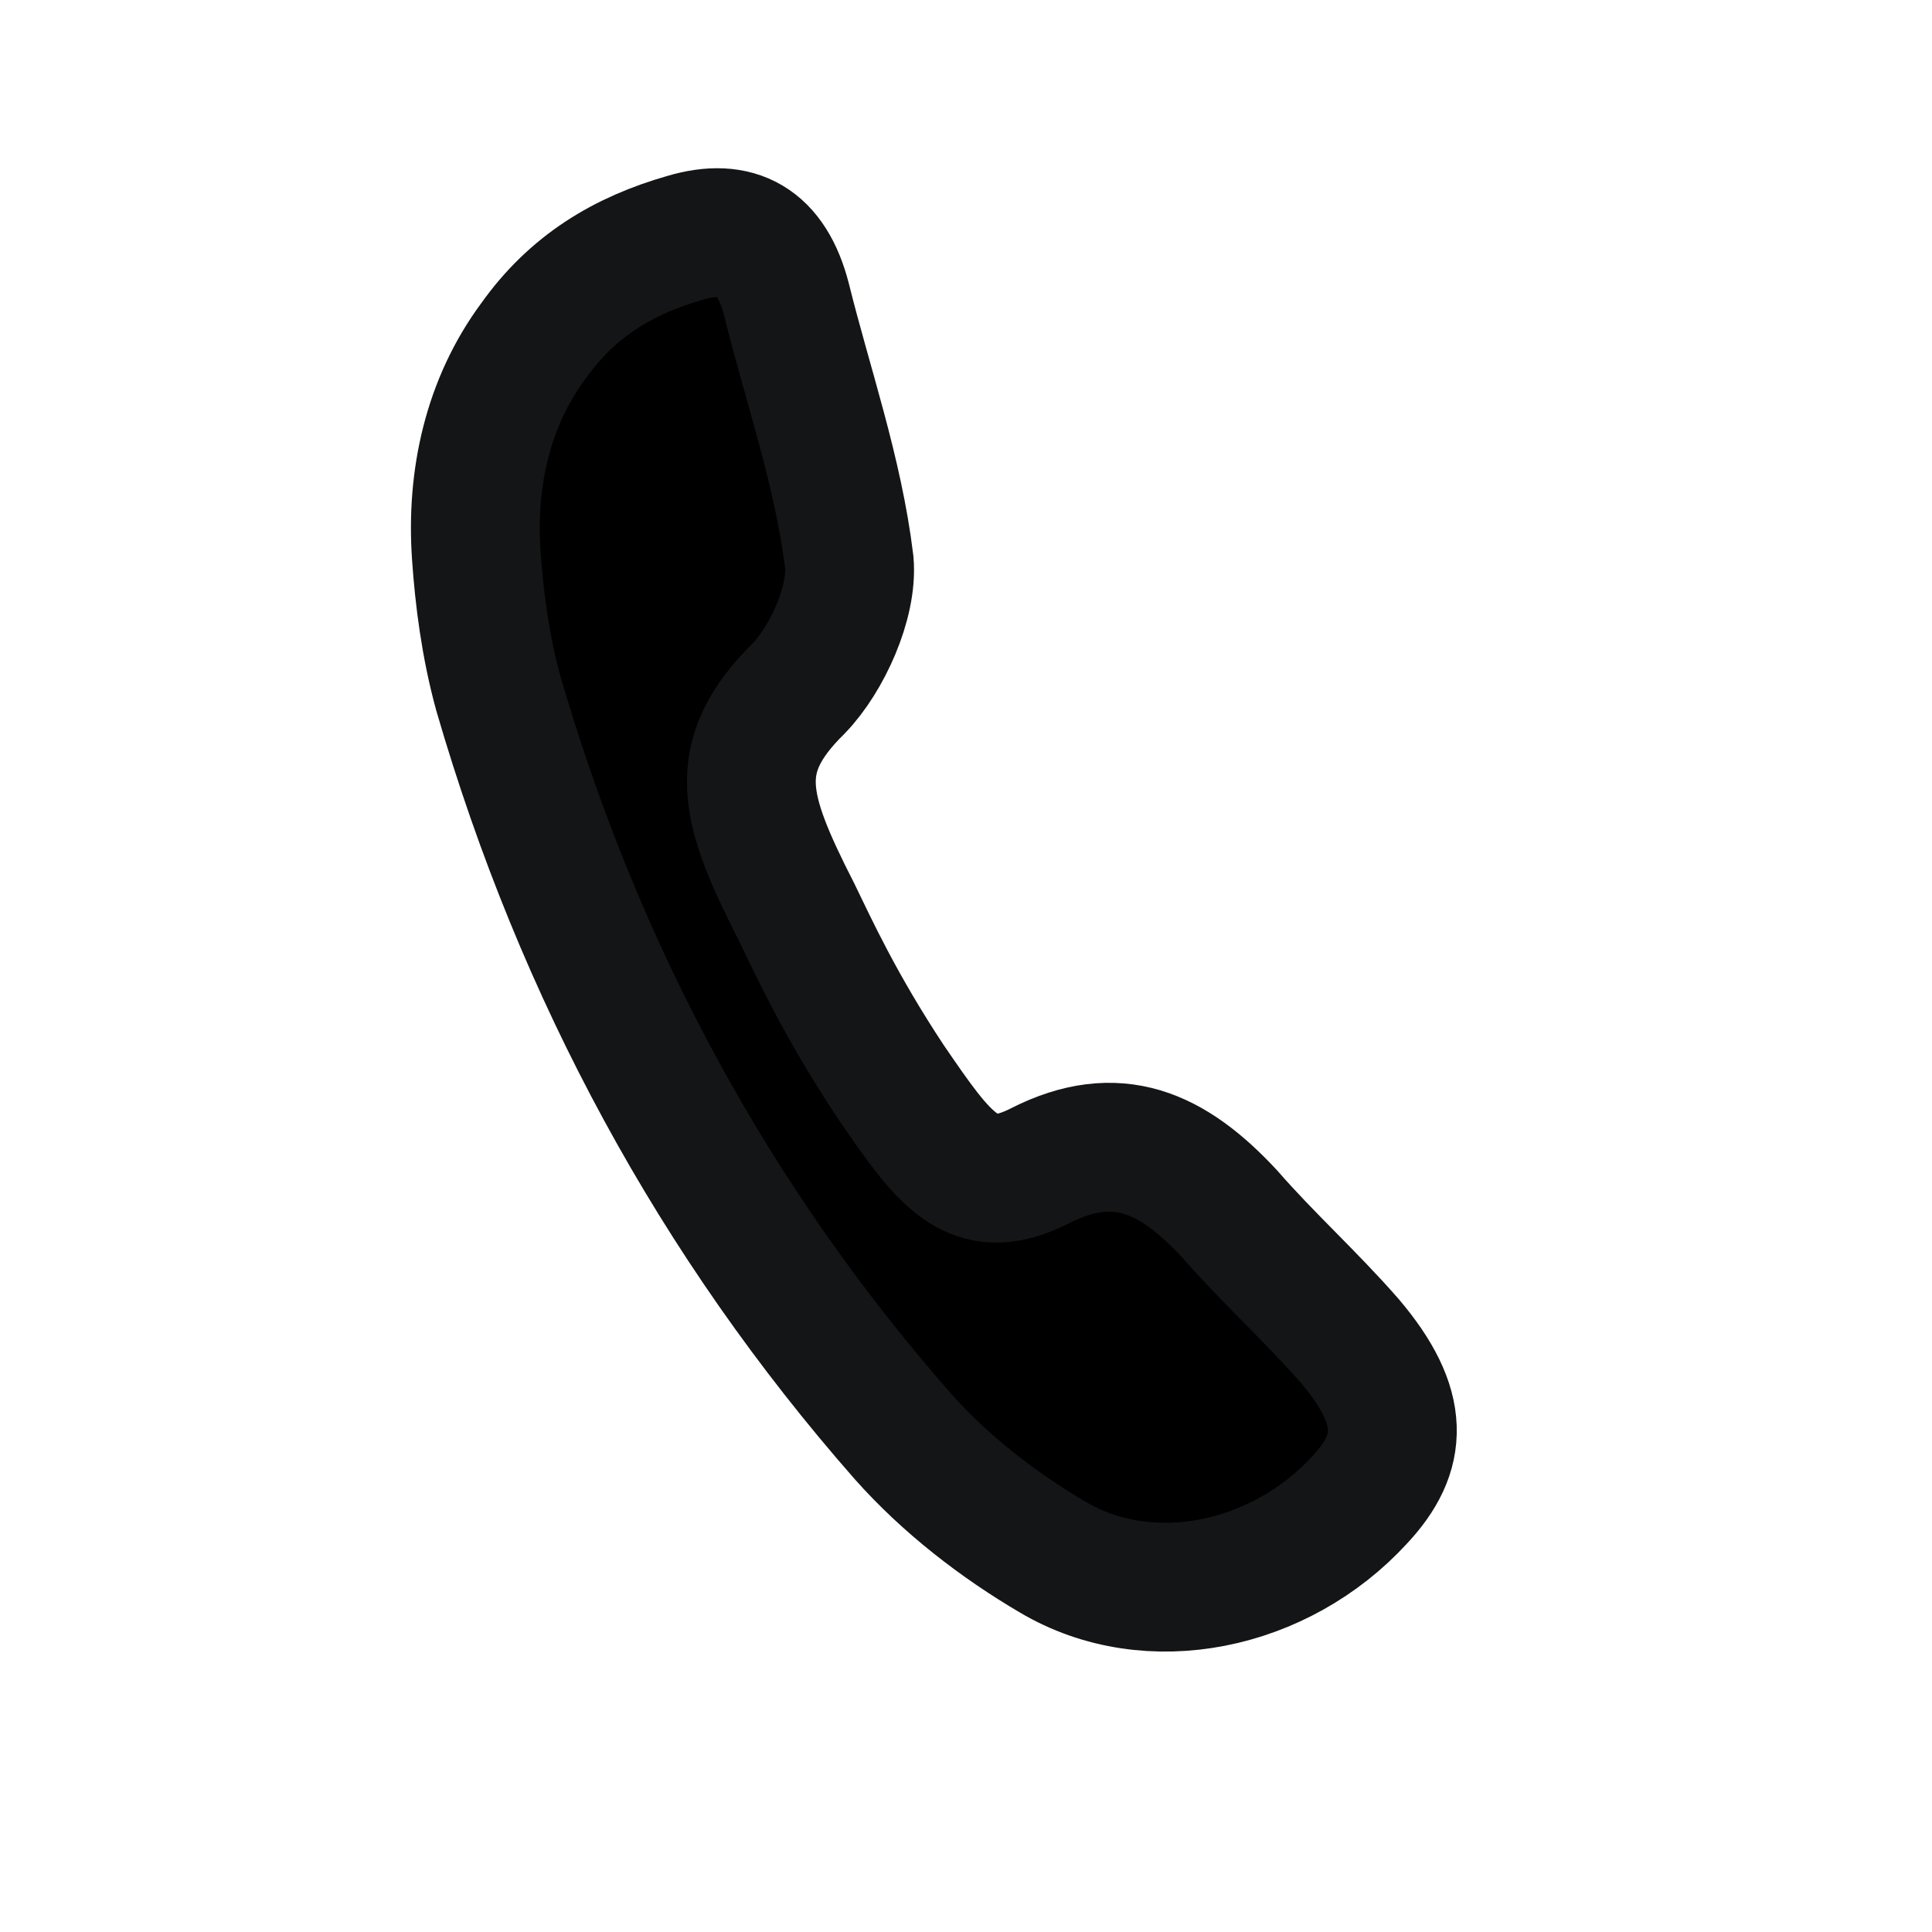
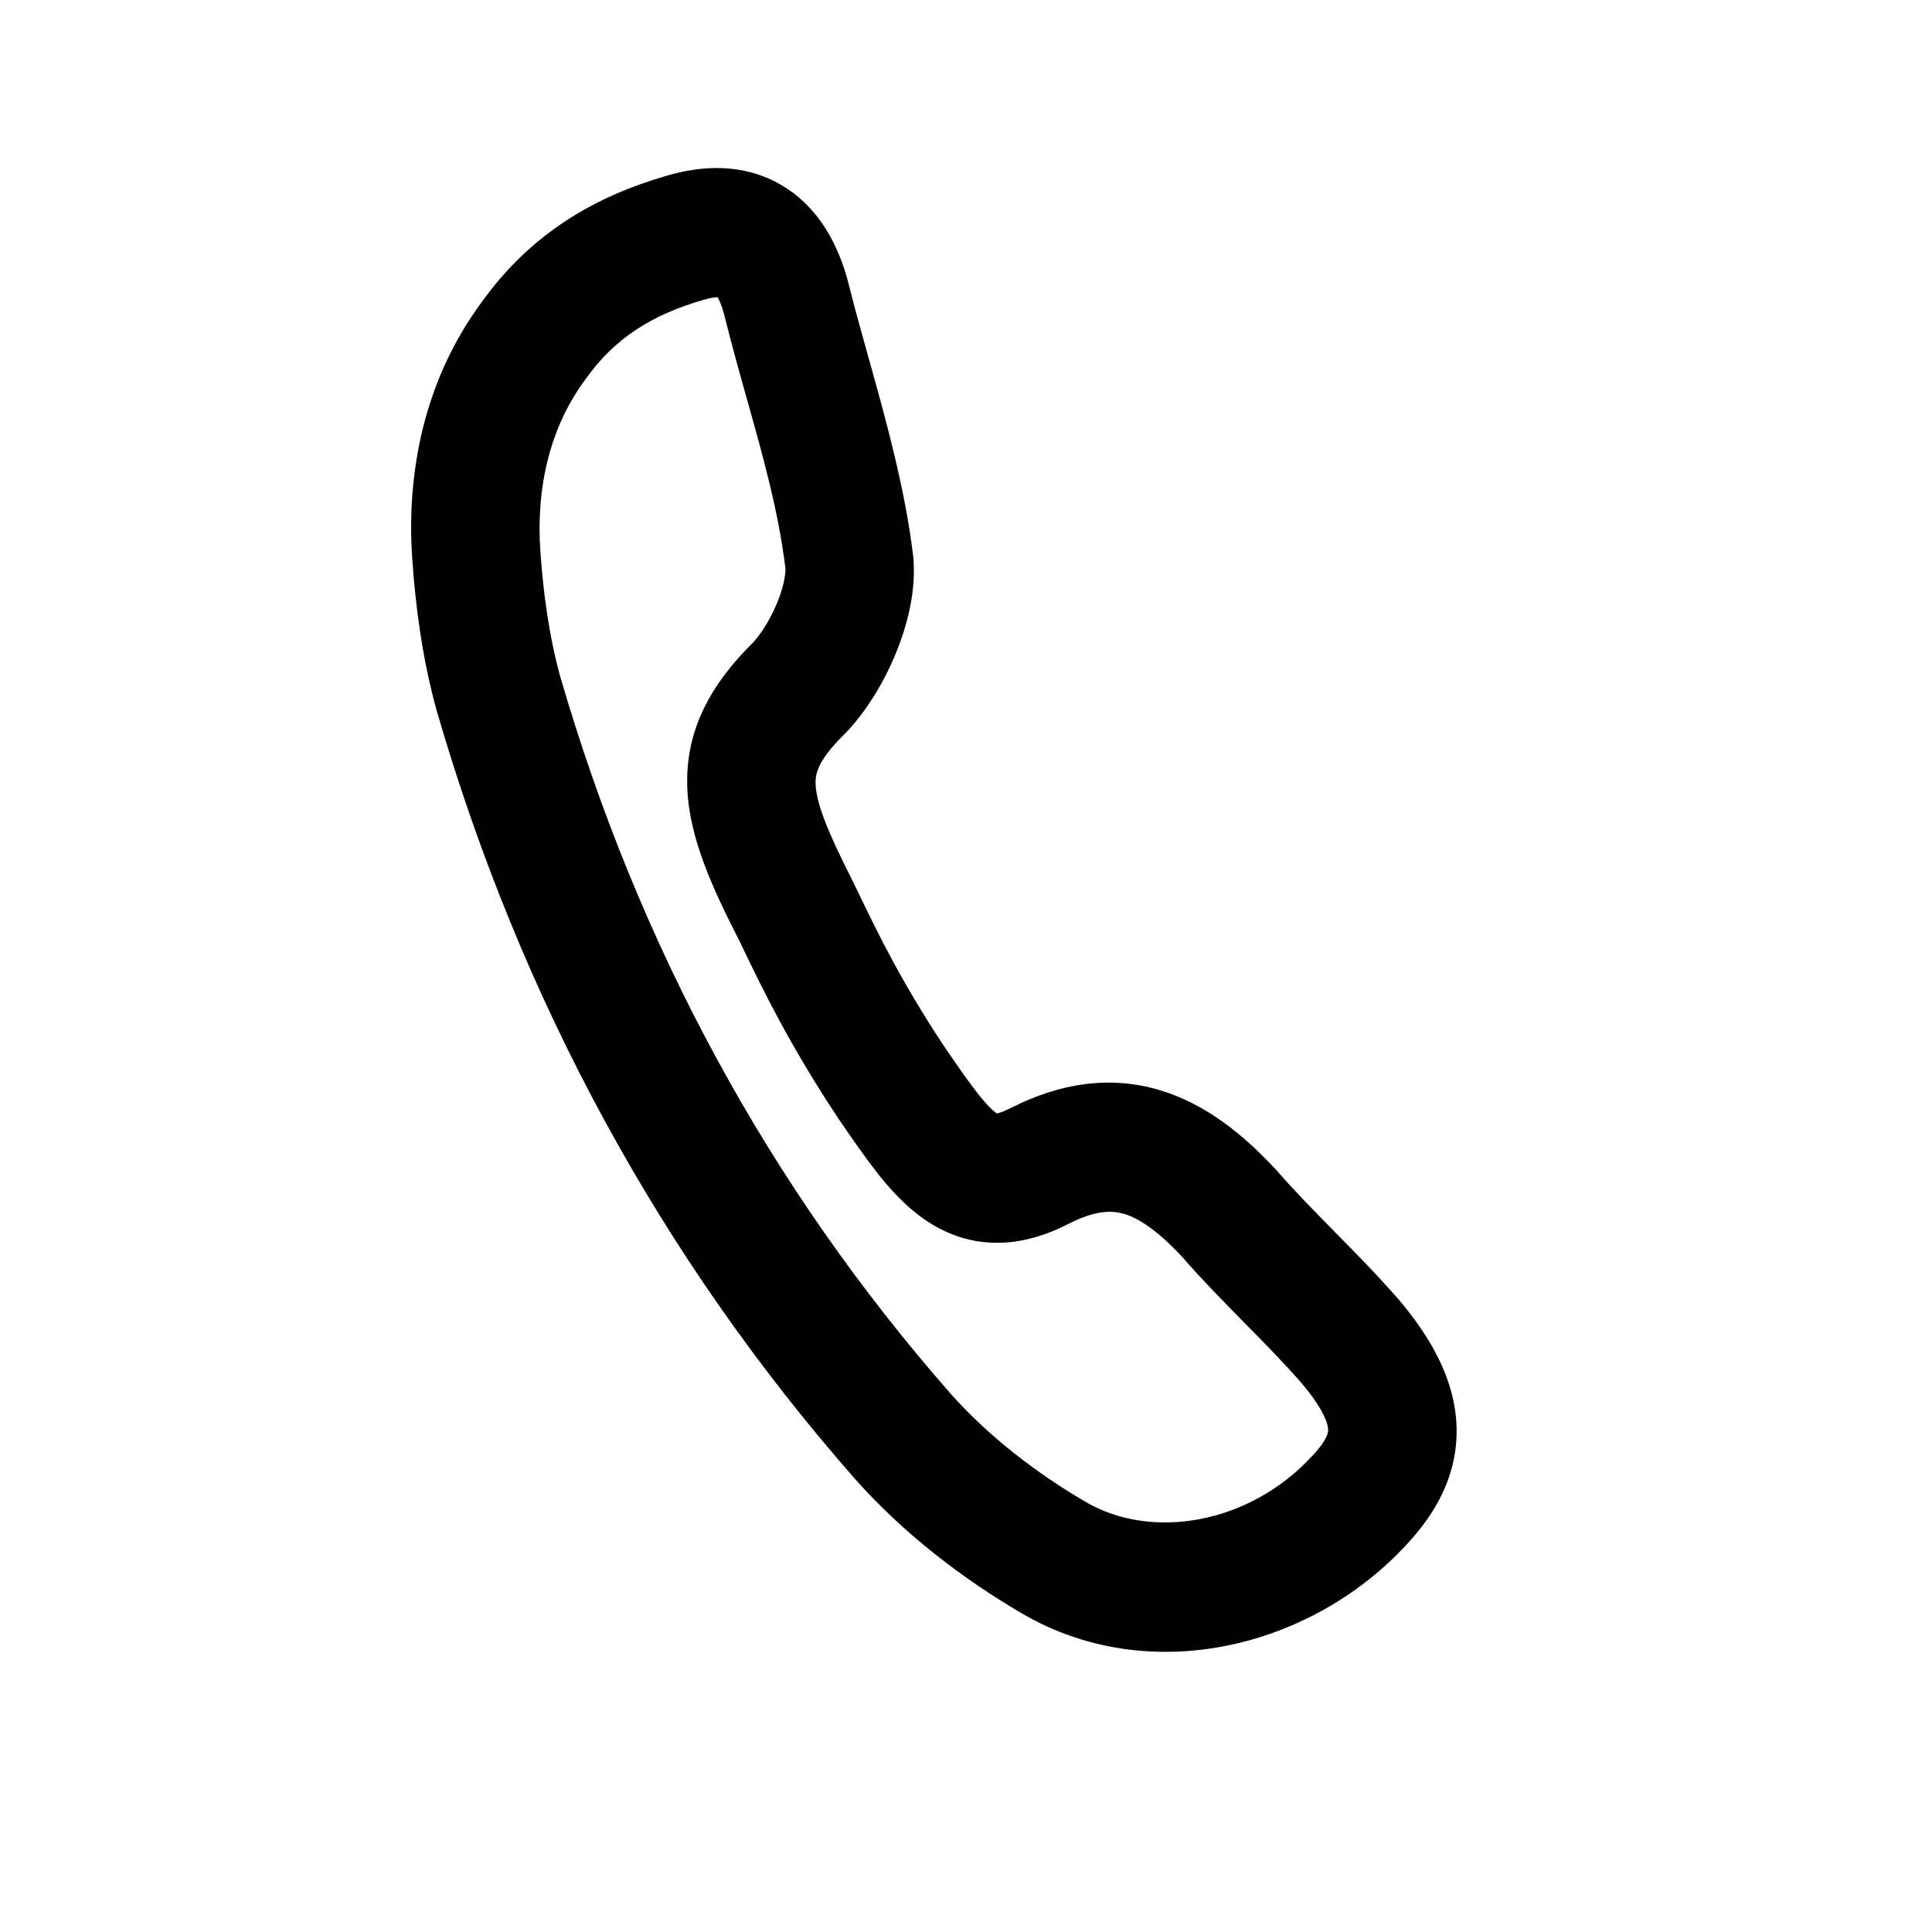
<svg xmlns="http://www.w3.org/2000/svg" viewBox="0 0 30 30">
-   <path d="M7.396 8.624C7.312 7.426 7.577 6.246 8.281 5.297C8.891 4.436 9.685 3.966 10.642 3.692C11.449 3.453 11.977 3.746 12.21 4.642C12.542 5.982 13.016 7.322 13.188 8.734C13.242 9.355 12.841 10.233 12.406 10.686C11.316 11.759 11.542 12.54 12.37 14.164C12.626 14.688 13.034 15.593 13.828 16.792C14.656 17.999 15.094 18.647 16.157 18.098C17.337 17.503 18.198 17.886 19.089 18.844C19.693 19.537 20.357 20.132 20.961 20.824C21.834 21.854 21.795 22.564 21.112 23.291C19.883 24.631 17.854 25.074 16.344 24.177C15.51 23.688 14.68 23.049 14.019 22.303C11.104 18.983 9.003 15.121 7.737 10.763C7.535 10.027 7.441 9.281 7.396 8.624Z" stroke="#141517" stroke-width="2" stroke-miterlimit="10" />
+   <path fill-rule="evenodd" clip-rule="evenodd" d="M11.141 4.615C11.106 4.615 11.04 4.622 10.934 4.654L10.925 4.656C10.133 4.884 9.549 5.245 9.095 5.884L9.089 5.893L9.083 5.901C8.547 6.625 8.32 7.556 8.391 8.563L8.391 8.565C8.434 9.18 8.52 9.851 8.697 10.498C9.922 14.713 11.951 18.439 14.762 21.642C15.339 22.292 16.08 22.866 16.84 23.311L16.845 23.314C17.878 23.928 19.405 23.666 20.376 22.607L20.384 22.599C20.627 22.34 20.625 22.226 20.623 22.197C20.621 22.132 20.581 21.915 20.21 21.476C19.933 21.159 19.639 20.86 19.32 20.537L19.311 20.527C19.003 20.215 18.672 19.879 18.354 19.514C17.965 19.098 17.679 18.916 17.458 18.85C17.276 18.796 17.027 18.786 16.614 18.993C16.262 19.175 15.875 19.303 15.46 19.298C15.022 19.293 14.648 19.142 14.337 18.922C14.045 18.716 13.808 18.45 13.611 18.198C13.42 17.954 13.224 17.669 13.03 17.386L13.005 17.349L13.001 17.342C12.261 16.226 11.834 15.341 11.572 14.798C11.539 14.729 11.508 14.665 11.48 14.607C11.082 13.827 10.708 13.037 10.673 12.253C10.632 11.345 11.036 10.628 11.693 9.977C11.808 9.855 11.952 9.636 12.061 9.376C12.172 9.111 12.2 8.914 12.196 8.823C12.085 7.93 11.855 7.112 11.606 6.225C11.486 5.798 11.362 5.355 11.244 4.881C11.204 4.728 11.164 4.65 11.141 4.615ZM12.142 2.879C12.724 3.224 13.023 3.815 13.175 4.398L13.177 4.409C13.264 4.758 13.369 5.132 13.478 5.524C13.749 6.49 14.049 7.562 14.178 8.621L14.18 8.639L14.182 8.656C14.229 9.192 14.081 9.738 13.9 10.17C13.716 10.612 13.445 11.055 13.127 11.386L13.117 11.396L13.107 11.406C12.681 11.825 12.658 12.032 12.665 12.183C12.678 12.463 12.828 12.873 13.257 13.714L13.26 13.721L13.264 13.728C13.296 13.794 13.329 13.864 13.365 13.938C13.624 14.474 13.995 15.243 14.652 16.235C14.863 16.543 15.024 16.777 15.172 16.966C15.323 17.159 15.418 17.247 15.472 17.285C15.475 17.287 15.477 17.288 15.479 17.29C15.509 17.284 15.577 17.265 15.694 17.205L15.704 17.2C16.469 16.815 17.24 16.699 18.006 16.927C18.731 17.143 19.318 17.629 19.814 18.164L19.825 18.175L19.836 18.188C20.114 18.507 20.41 18.807 20.73 19.132L20.739 19.142C21.05 19.457 21.386 19.798 21.708 20.167L21.713 20.173L21.718 20.178C22.215 20.765 22.591 21.416 22.617 22.146C22.643 22.909 22.282 23.512 21.845 23.98C20.358 25.596 17.83 26.217 15.846 25.04C14.941 24.509 14.022 23.806 13.278 22.966L13.274 22.962C10.259 19.527 8.086 15.532 6.781 11.035L6.779 11.028L6.777 11.021C6.55 10.197 6.45 9.379 6.402 8.684C6.304 7.299 6.607 5.874 7.473 4.701C8.238 3.626 9.238 3.05 10.356 2.728C10.905 2.566 11.553 2.529 12.142 2.879Z" />
</svg>
